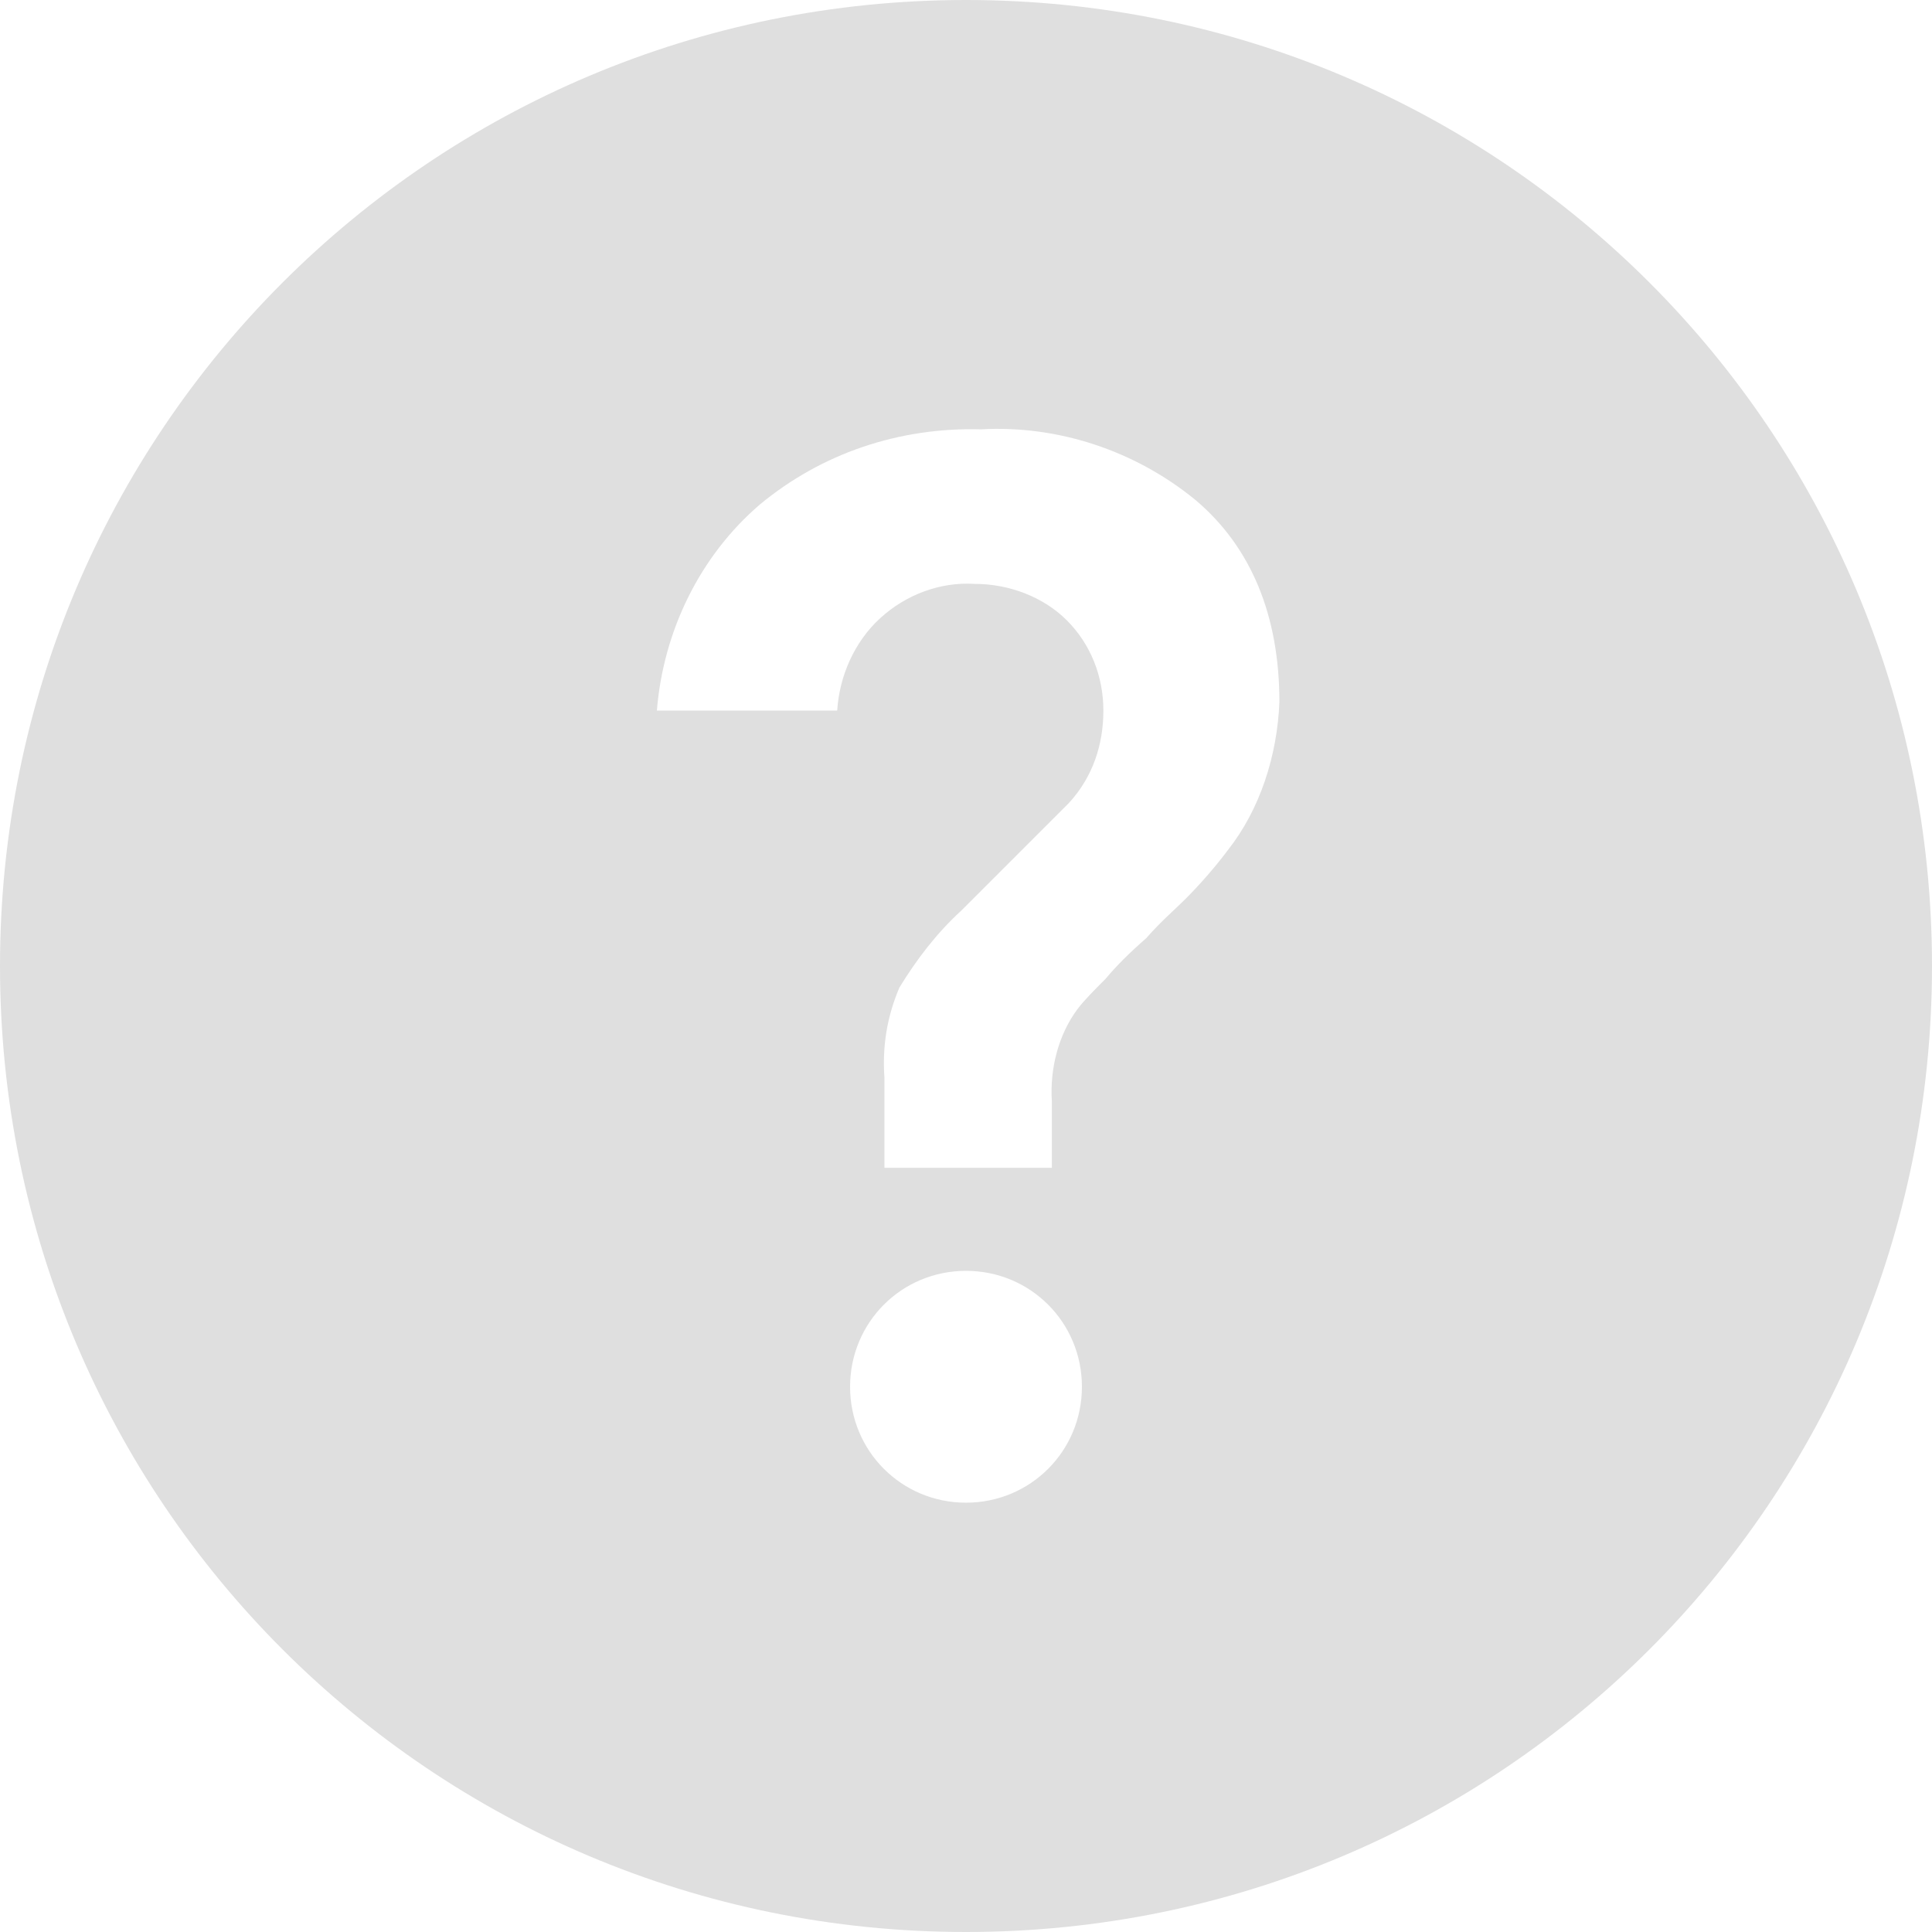
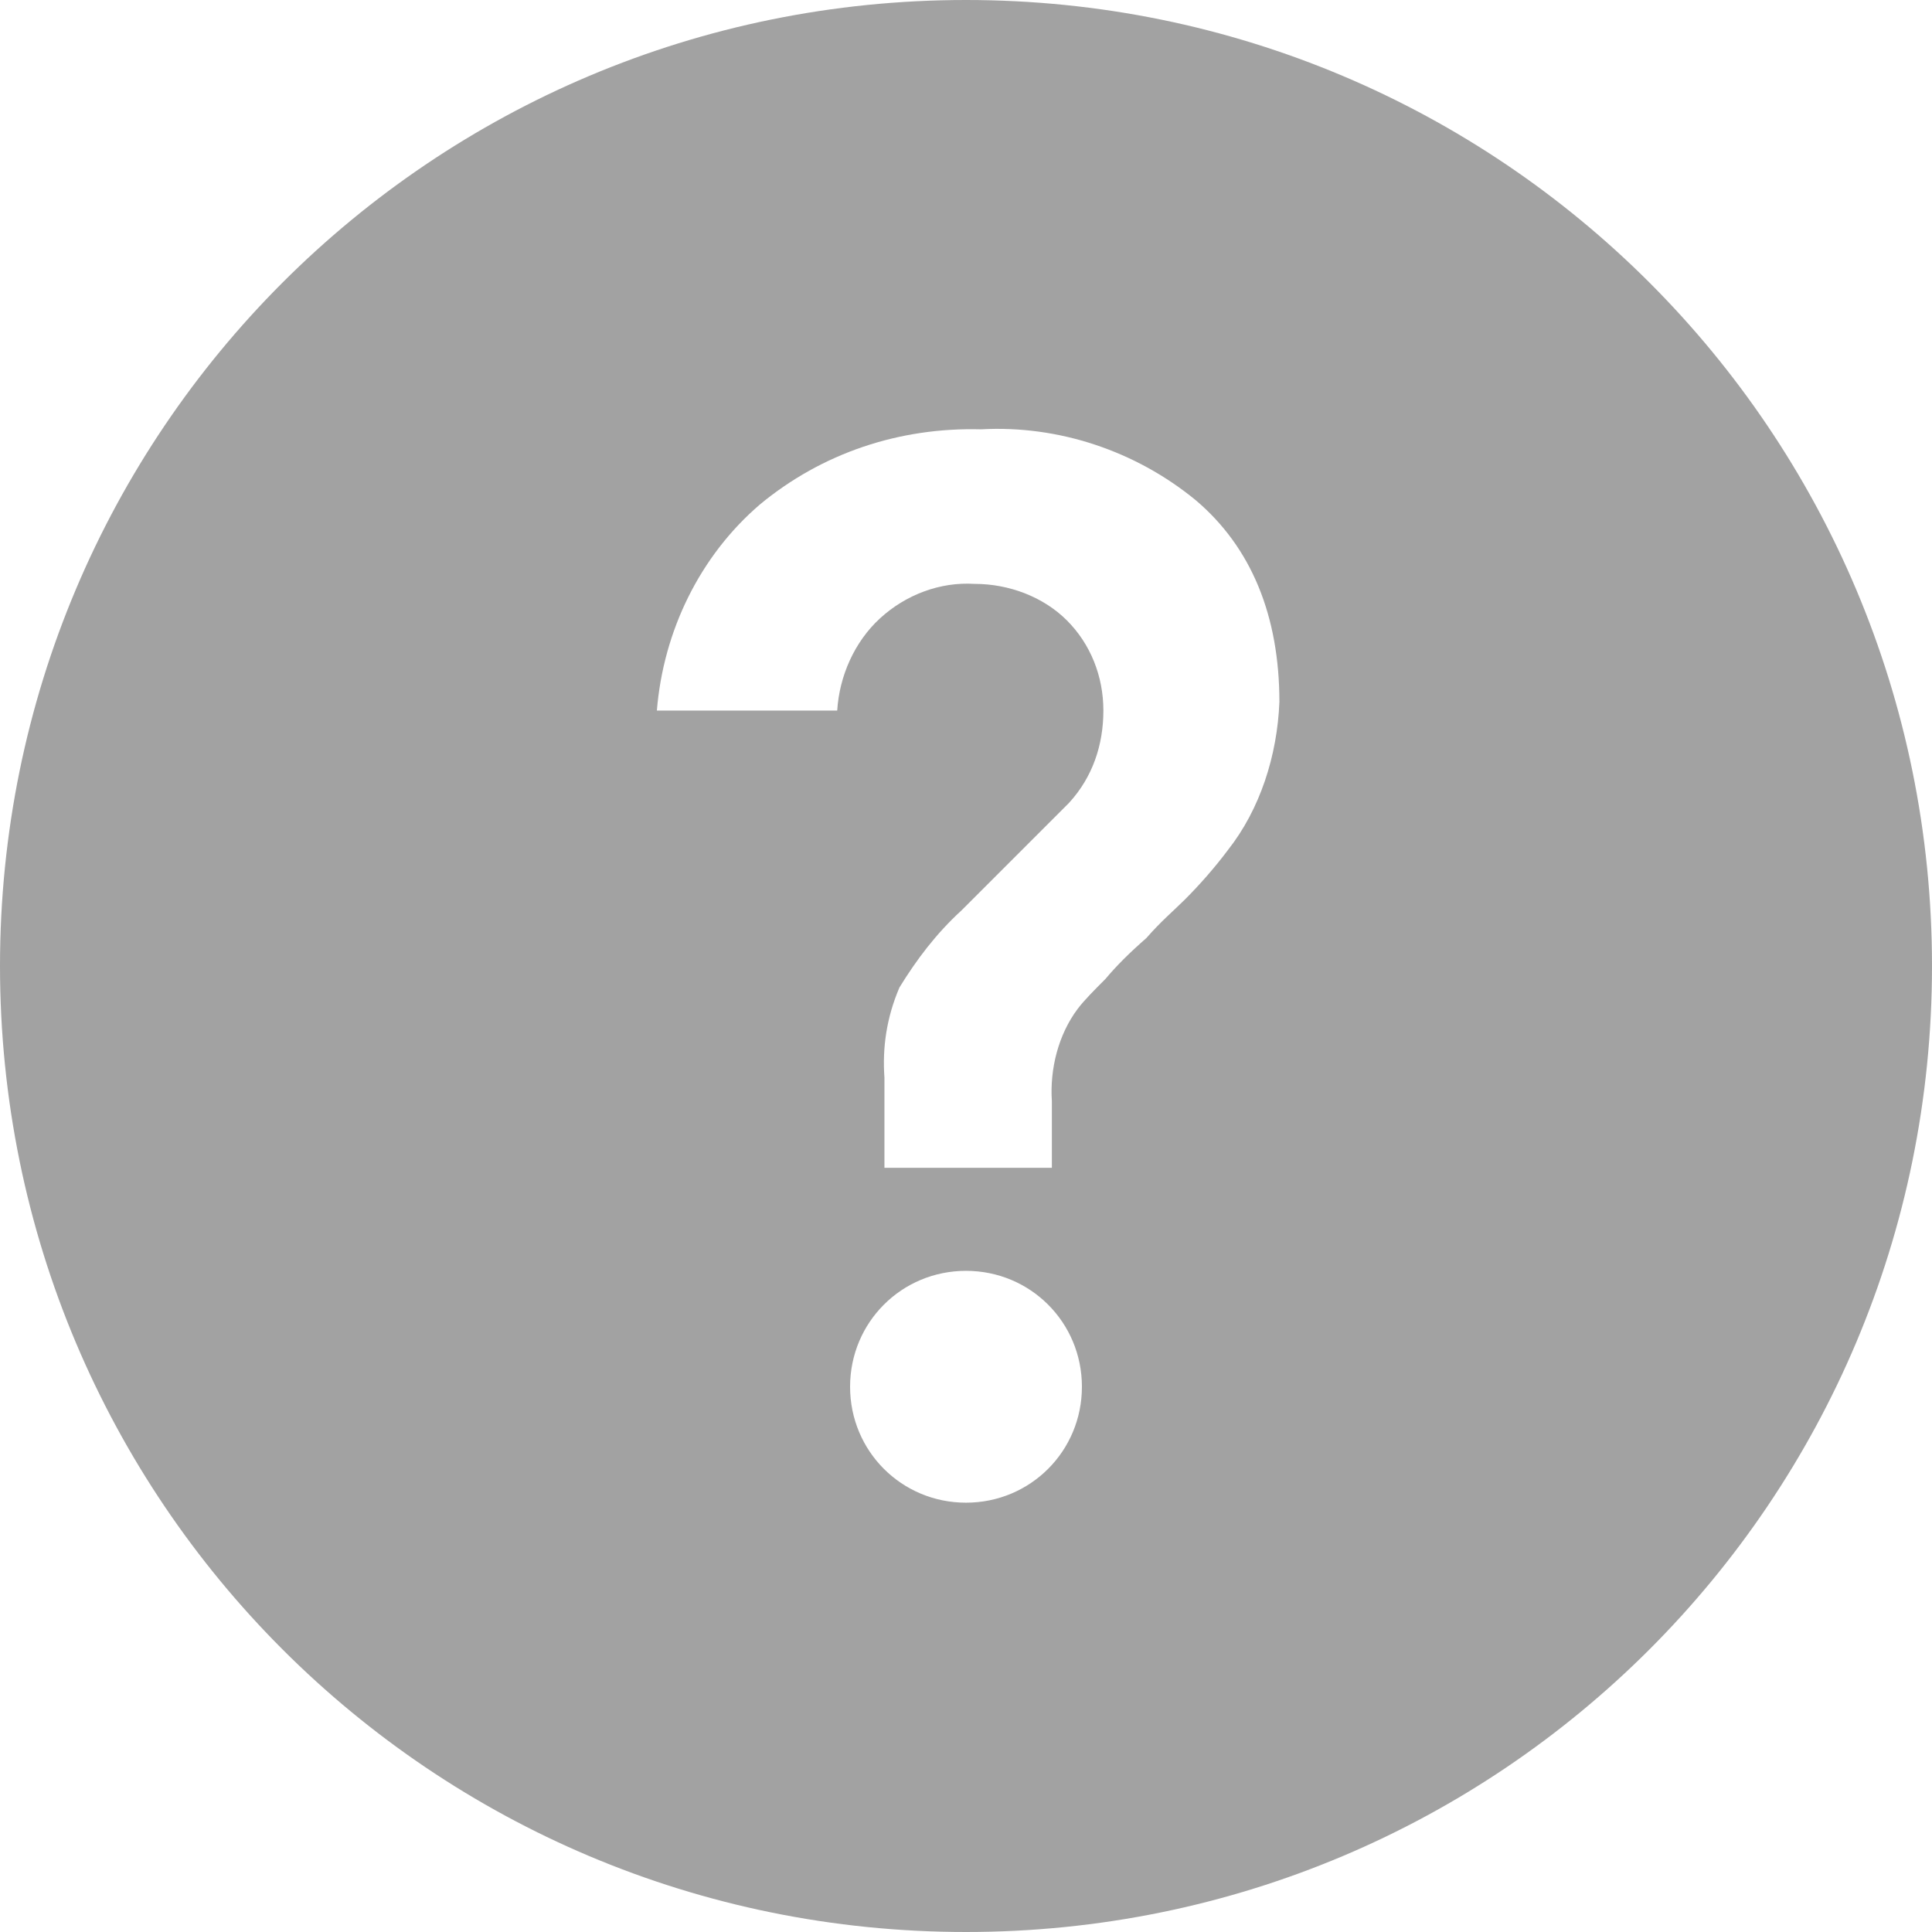
<svg xmlns="http://www.w3.org/2000/svg" width="74px" height="74px" viewBox="0 0 74 74" version="1.1">
  <defs />
  <g id="Playground" stroke="none" stroke-width="1" fill="none" fill-rule="evenodd">
-     <g id="question-icon" fill-rule="nonzero" fill="#DFDFDF">
+     <g id="question-icon" fill-rule="nonzero" fill="rgba(142,142,142, .82           )">
      <g id="Icons">
        <g>
          <path d="M37,0 C16.527,0 0,16.527 0,37 C0,57.473 16.527,74 37,74 C57.473,74 74,57.473 74,37 C74,16.527 57.473,0 37,0 Z M37,57.556 C34.533,57.556 32.56,55.582 32.56,53.116 C32.56,50.649 34.533,48.676 37,48.676 L37,48.676 C39.467,48.676 41.44,50.649 41.44,53.116 C41.44,55.582 39.467,57.556 37,57.556 Z M47.031,32.56 C46.538,33.218 45.962,33.876 45.387,34.451 C44.976,34.862 44.482,35.273 43.907,35.931 C43.249,36.507 42.756,37 42.344,37.493 C41.933,37.904 41.522,38.316 41.276,38.644 C40.536,39.631 40.207,40.947 40.289,42.18 L40.289,44.729 L33.876,44.729 L33.876,41.276 C33.793,40.124 33.958,38.973 34.451,37.822 C35.109,36.753 35.849,35.767 36.836,34.862 L40.947,30.751 C41.851,29.764 42.262,28.531 42.262,27.216 C42.262,25.9 41.769,24.667 40.864,23.762 C39.96,22.858 38.644,22.364 37.329,22.364 C36.013,22.282 34.698,22.776 33.711,23.68 C32.724,24.584 32.149,25.9 32.067,27.216 L25.16,27.216 C25.407,24.173 26.804,21.296 29.107,19.322 C31.491,17.349 34.451,16.362 37.576,16.444 C40.536,16.28 43.496,17.267 45.798,19.158 C47.936,20.967 49.004,23.598 49.004,26.887 C48.922,28.942 48.264,30.998 47.031,32.56 Z" id="question-icon" />
        </g>
      </g>
    </g>
  </g>
</svg>
